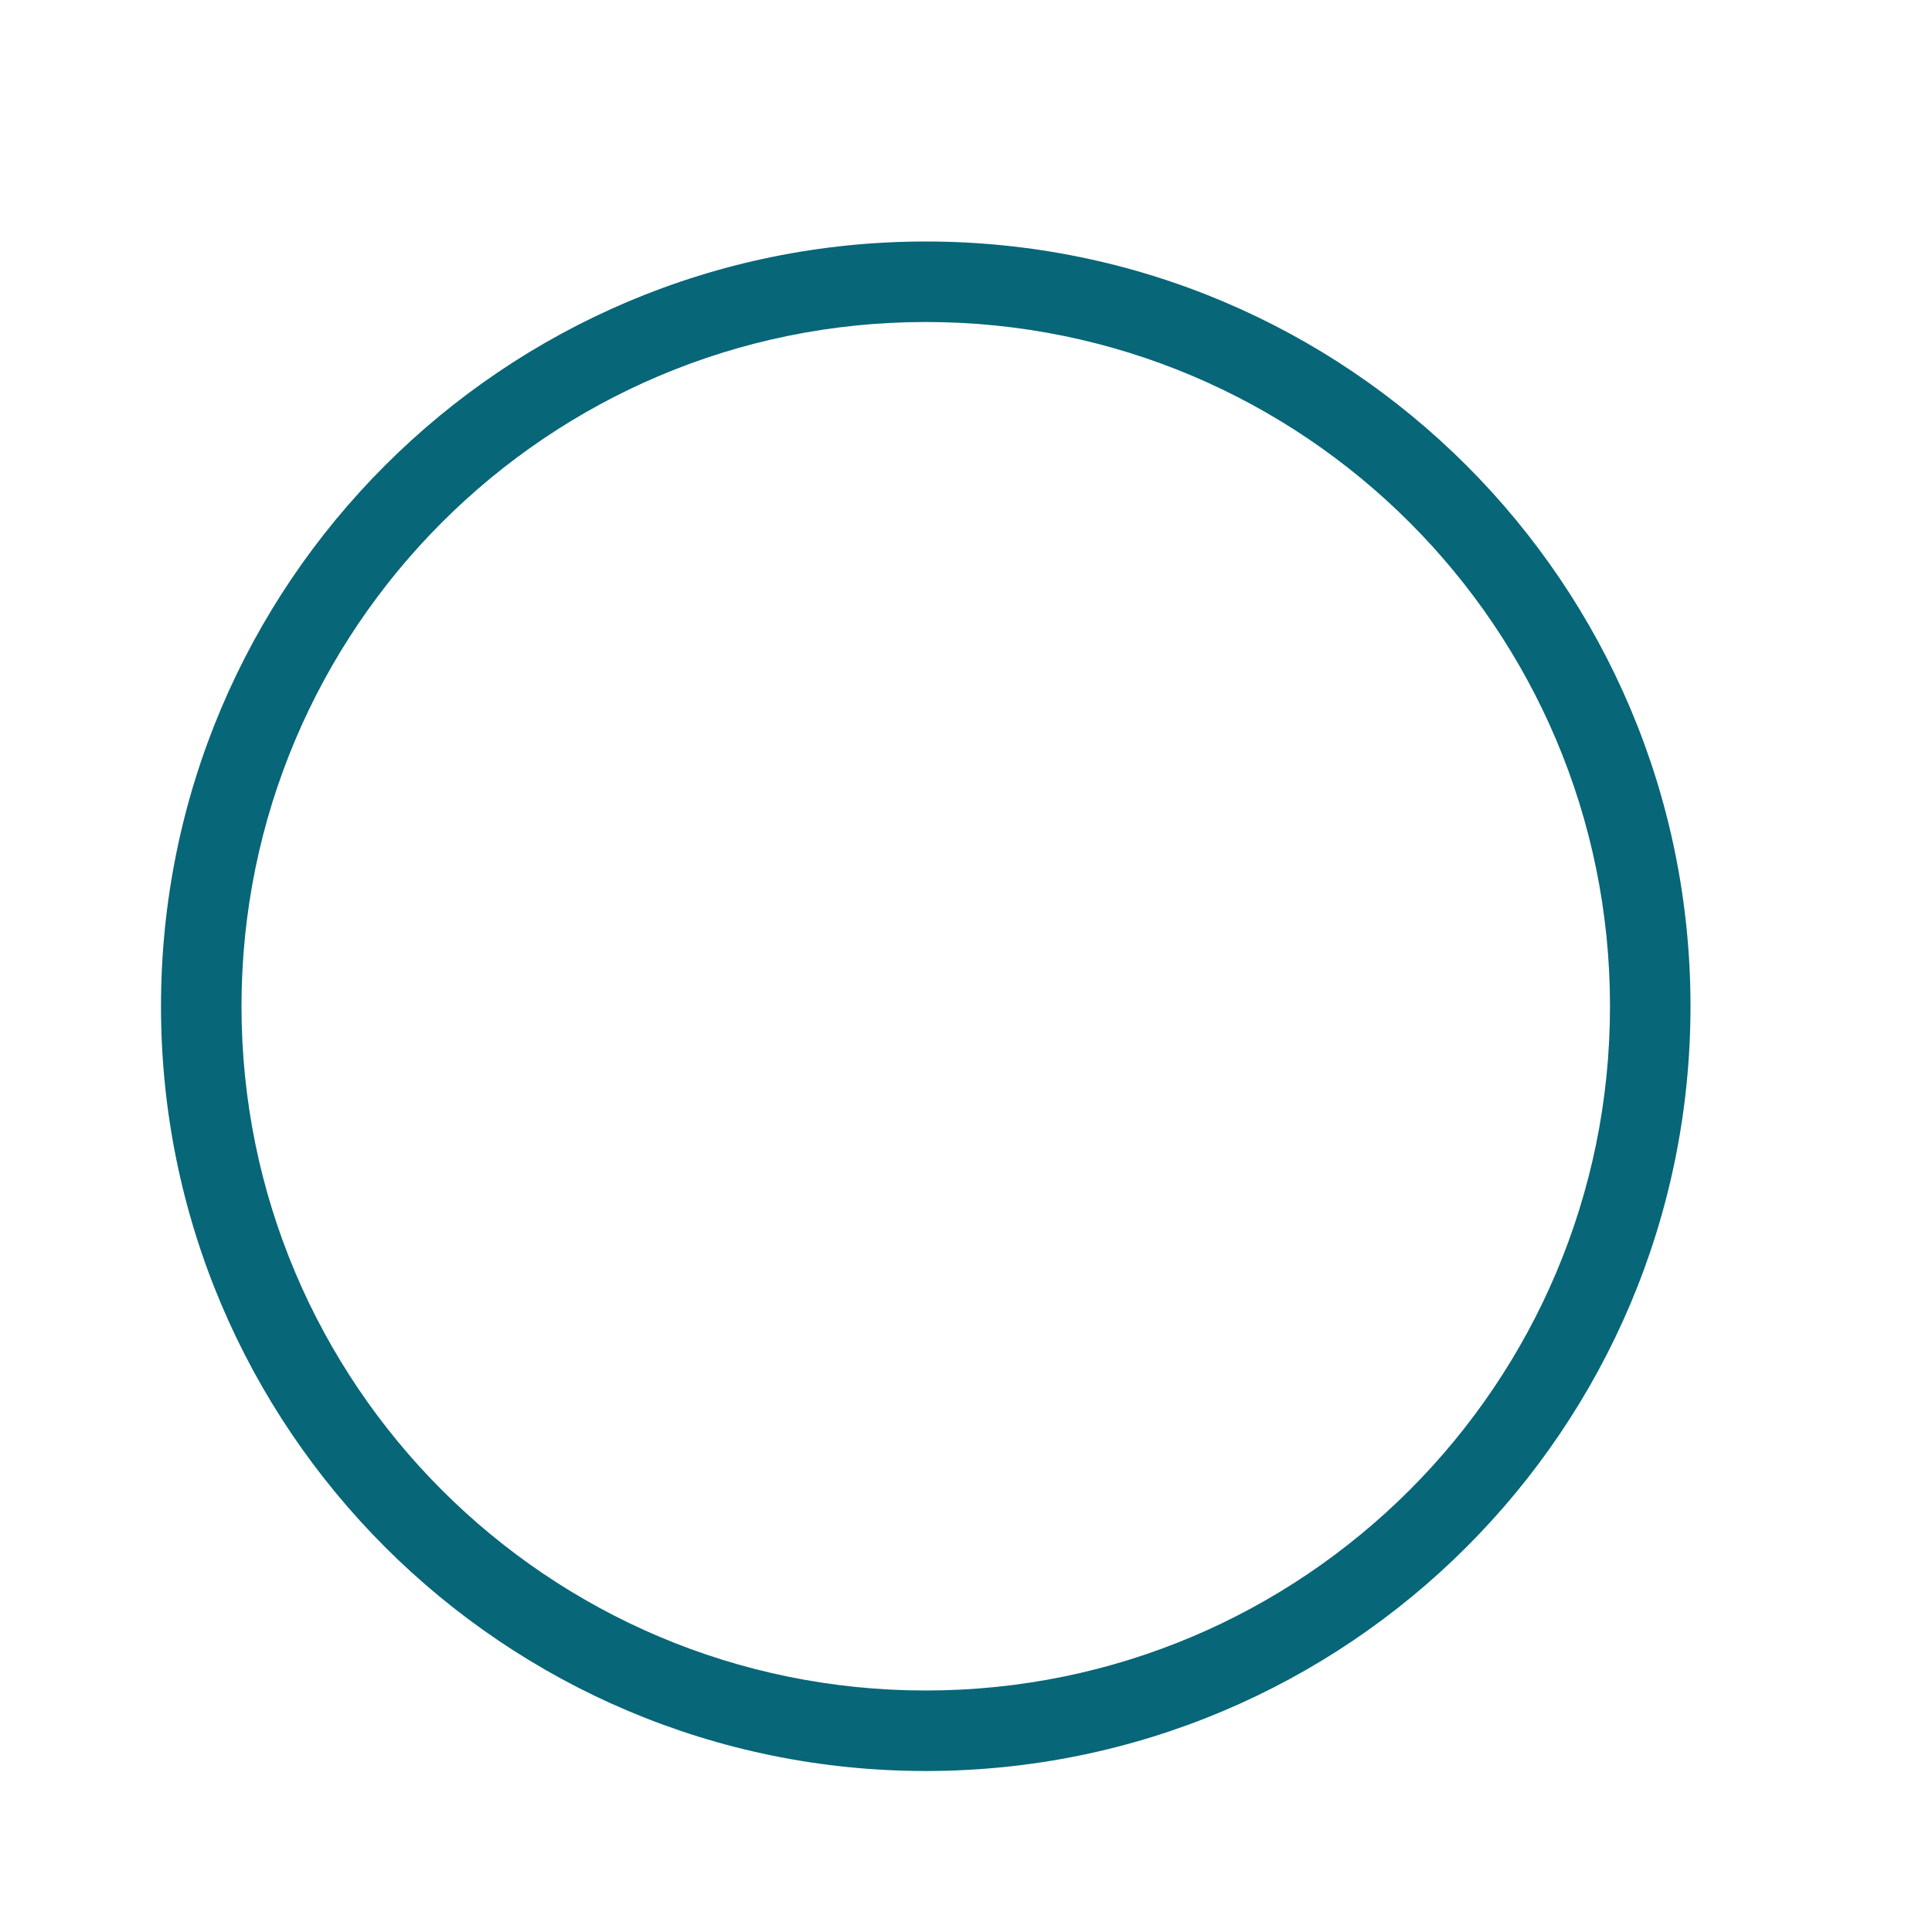
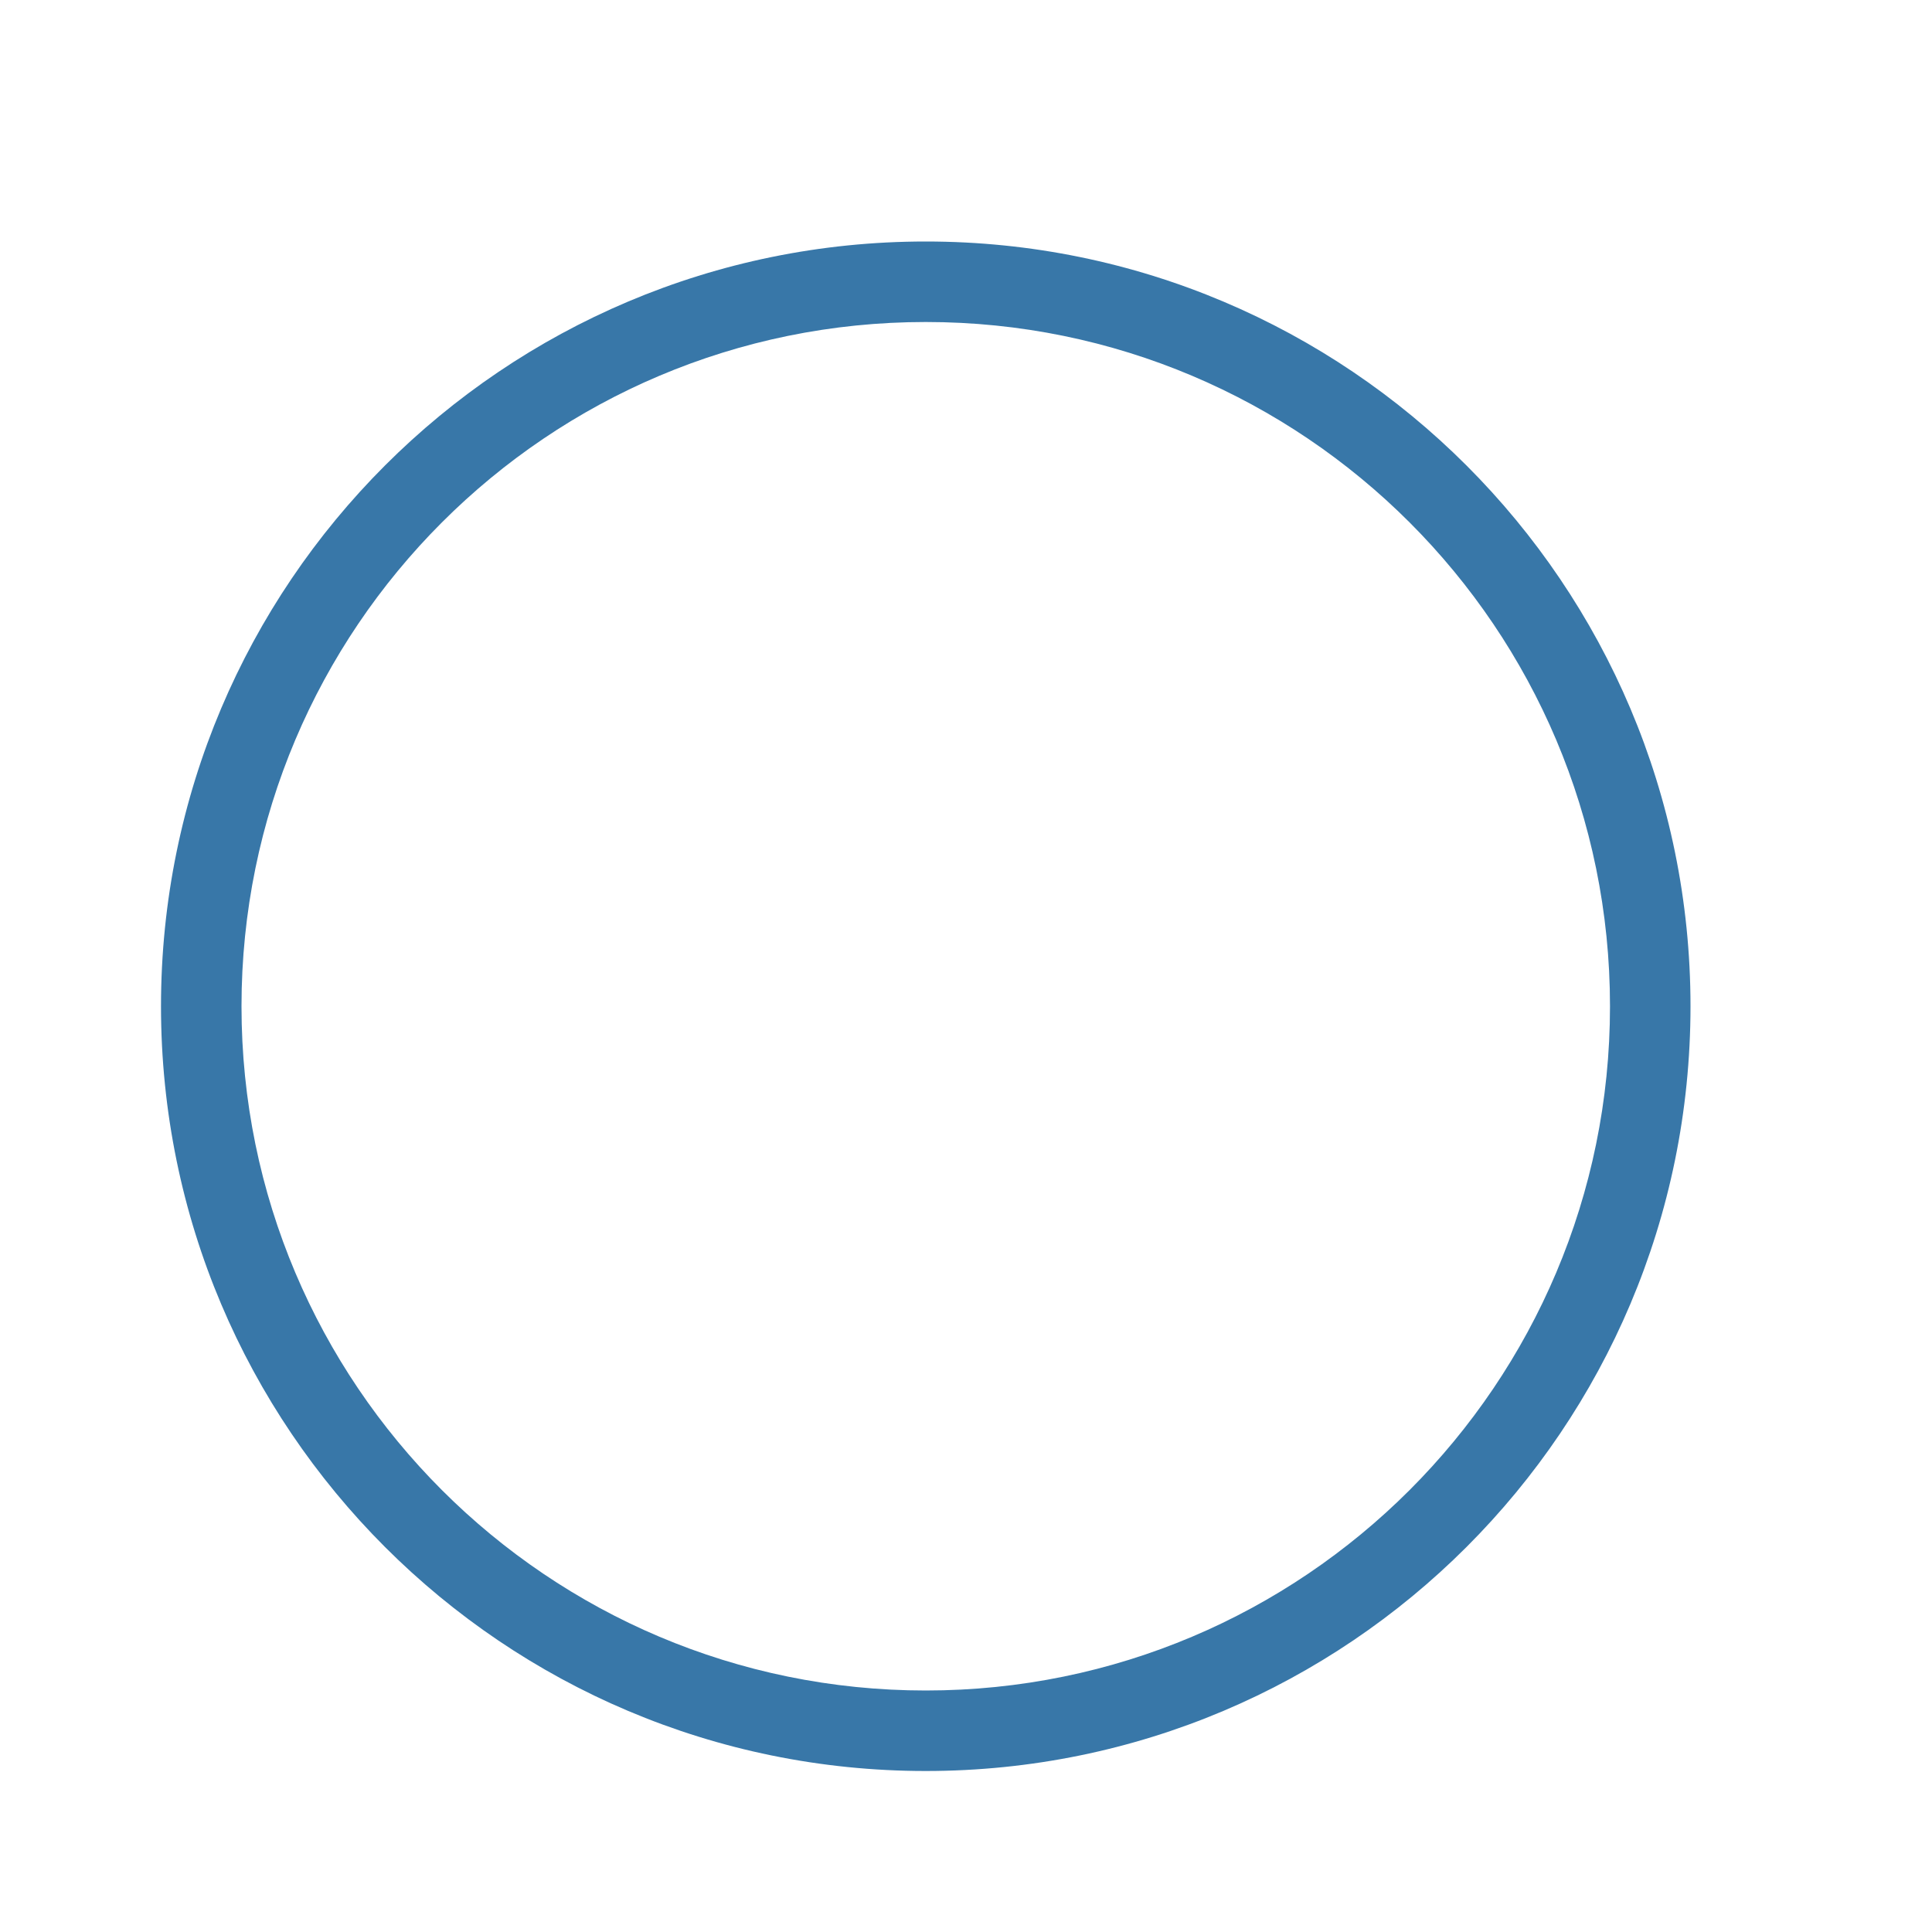
<svg xmlns="http://www.w3.org/2000/svg" aria-hidden="true" role="img" width="50" height="50" preserveAspectRatio="xMidYMid meet" viewBox="0 0 24 24">
-   <path d="M11.5 3a9.5 9.5 0 1 1 0 19a9.5 9.5 0 0 1 0-19zm0 1a8.5 8.5 0 1 0 0 17a8.5 8.5 0 0 0 0-17z" fill="#076678" />
+   <path d="M11.5 3a9.5 9.5 0 1 1 0 19a9.5 9.5 0 0 1 0-19zm0 1a8.5 8.5 0 1 0 0 17a8.5 8.5 0 0 0 0-17z" fill="#3877a8" />
</svg>
